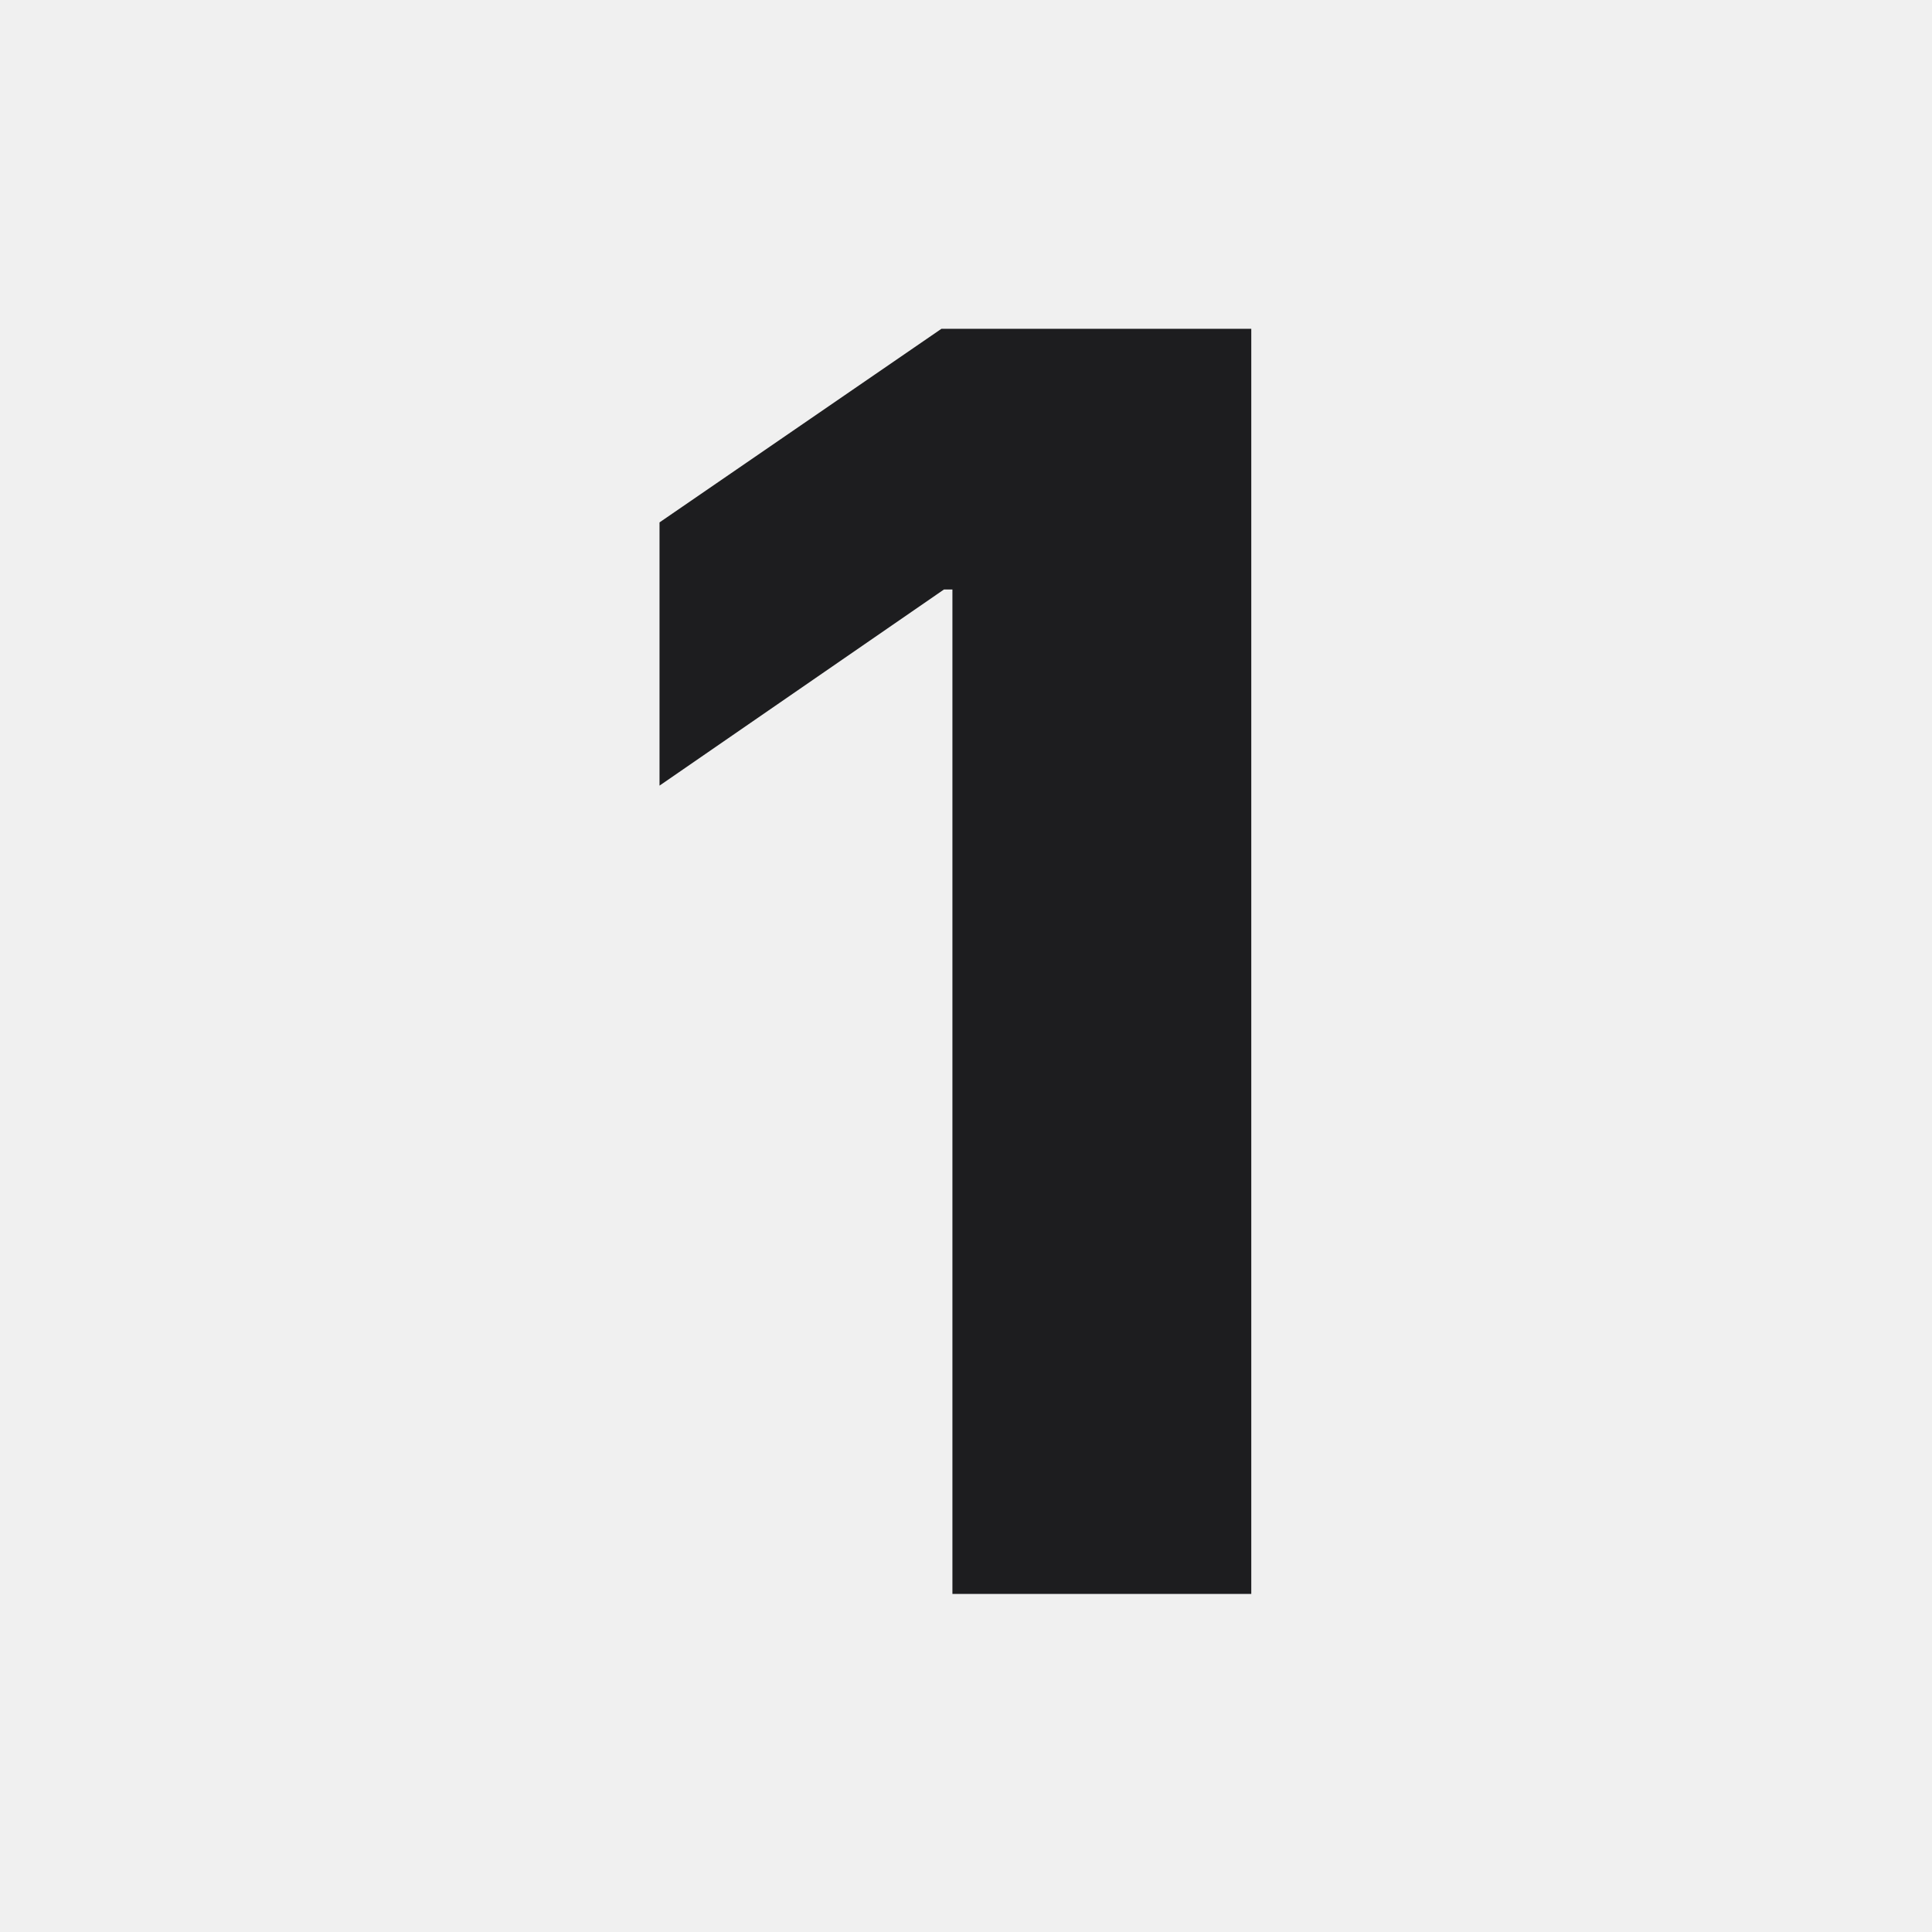
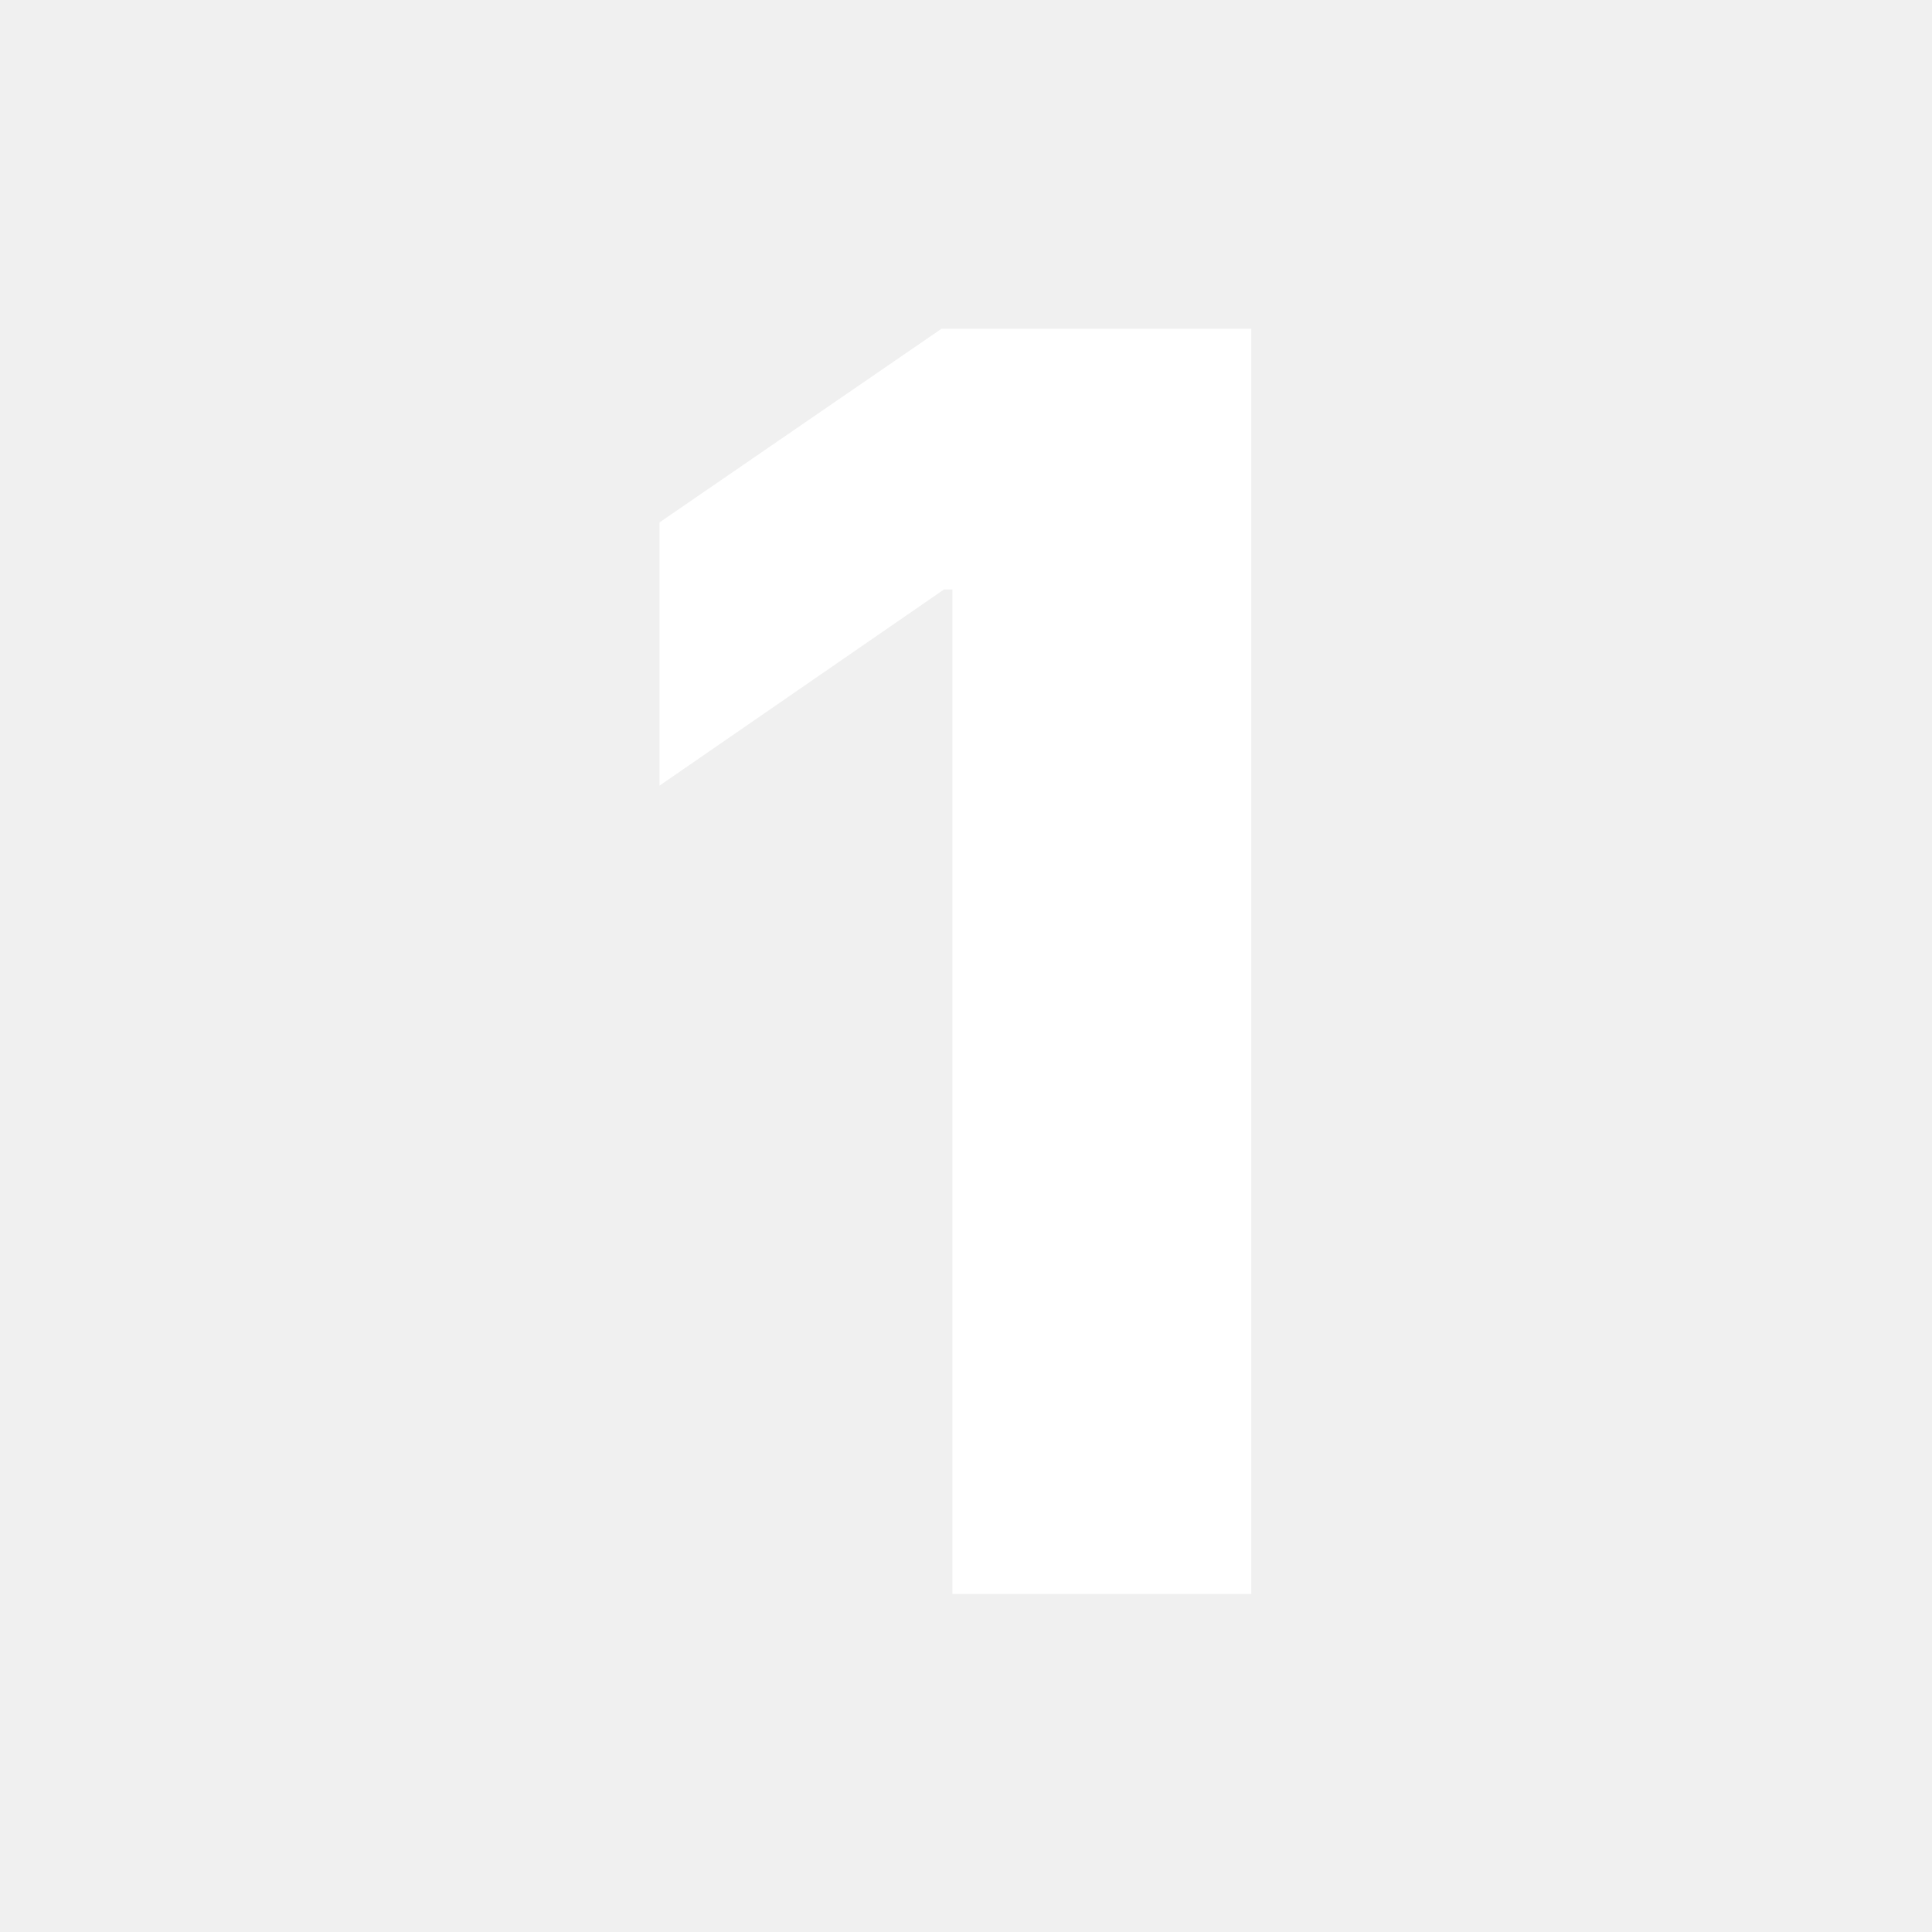
<svg xmlns="http://www.w3.org/2000/svg" width="400" height="400" viewBox="0 0 400 400">
-   <text x="200" y="330" font-family="Inter, -apple-system, sans-serif" font-size="360" font-weight="800" text-anchor="middle" fill="#1d1d1f" letter-spacing="-10">1</text>
+   <text x="200" y="330" font-family="Inter, -apple-system, sans-serif" font-size="360" font-weight="800" text-anchor="middle" fill="#ffffff" letter-spacing="-10">1</text>
</svg>
